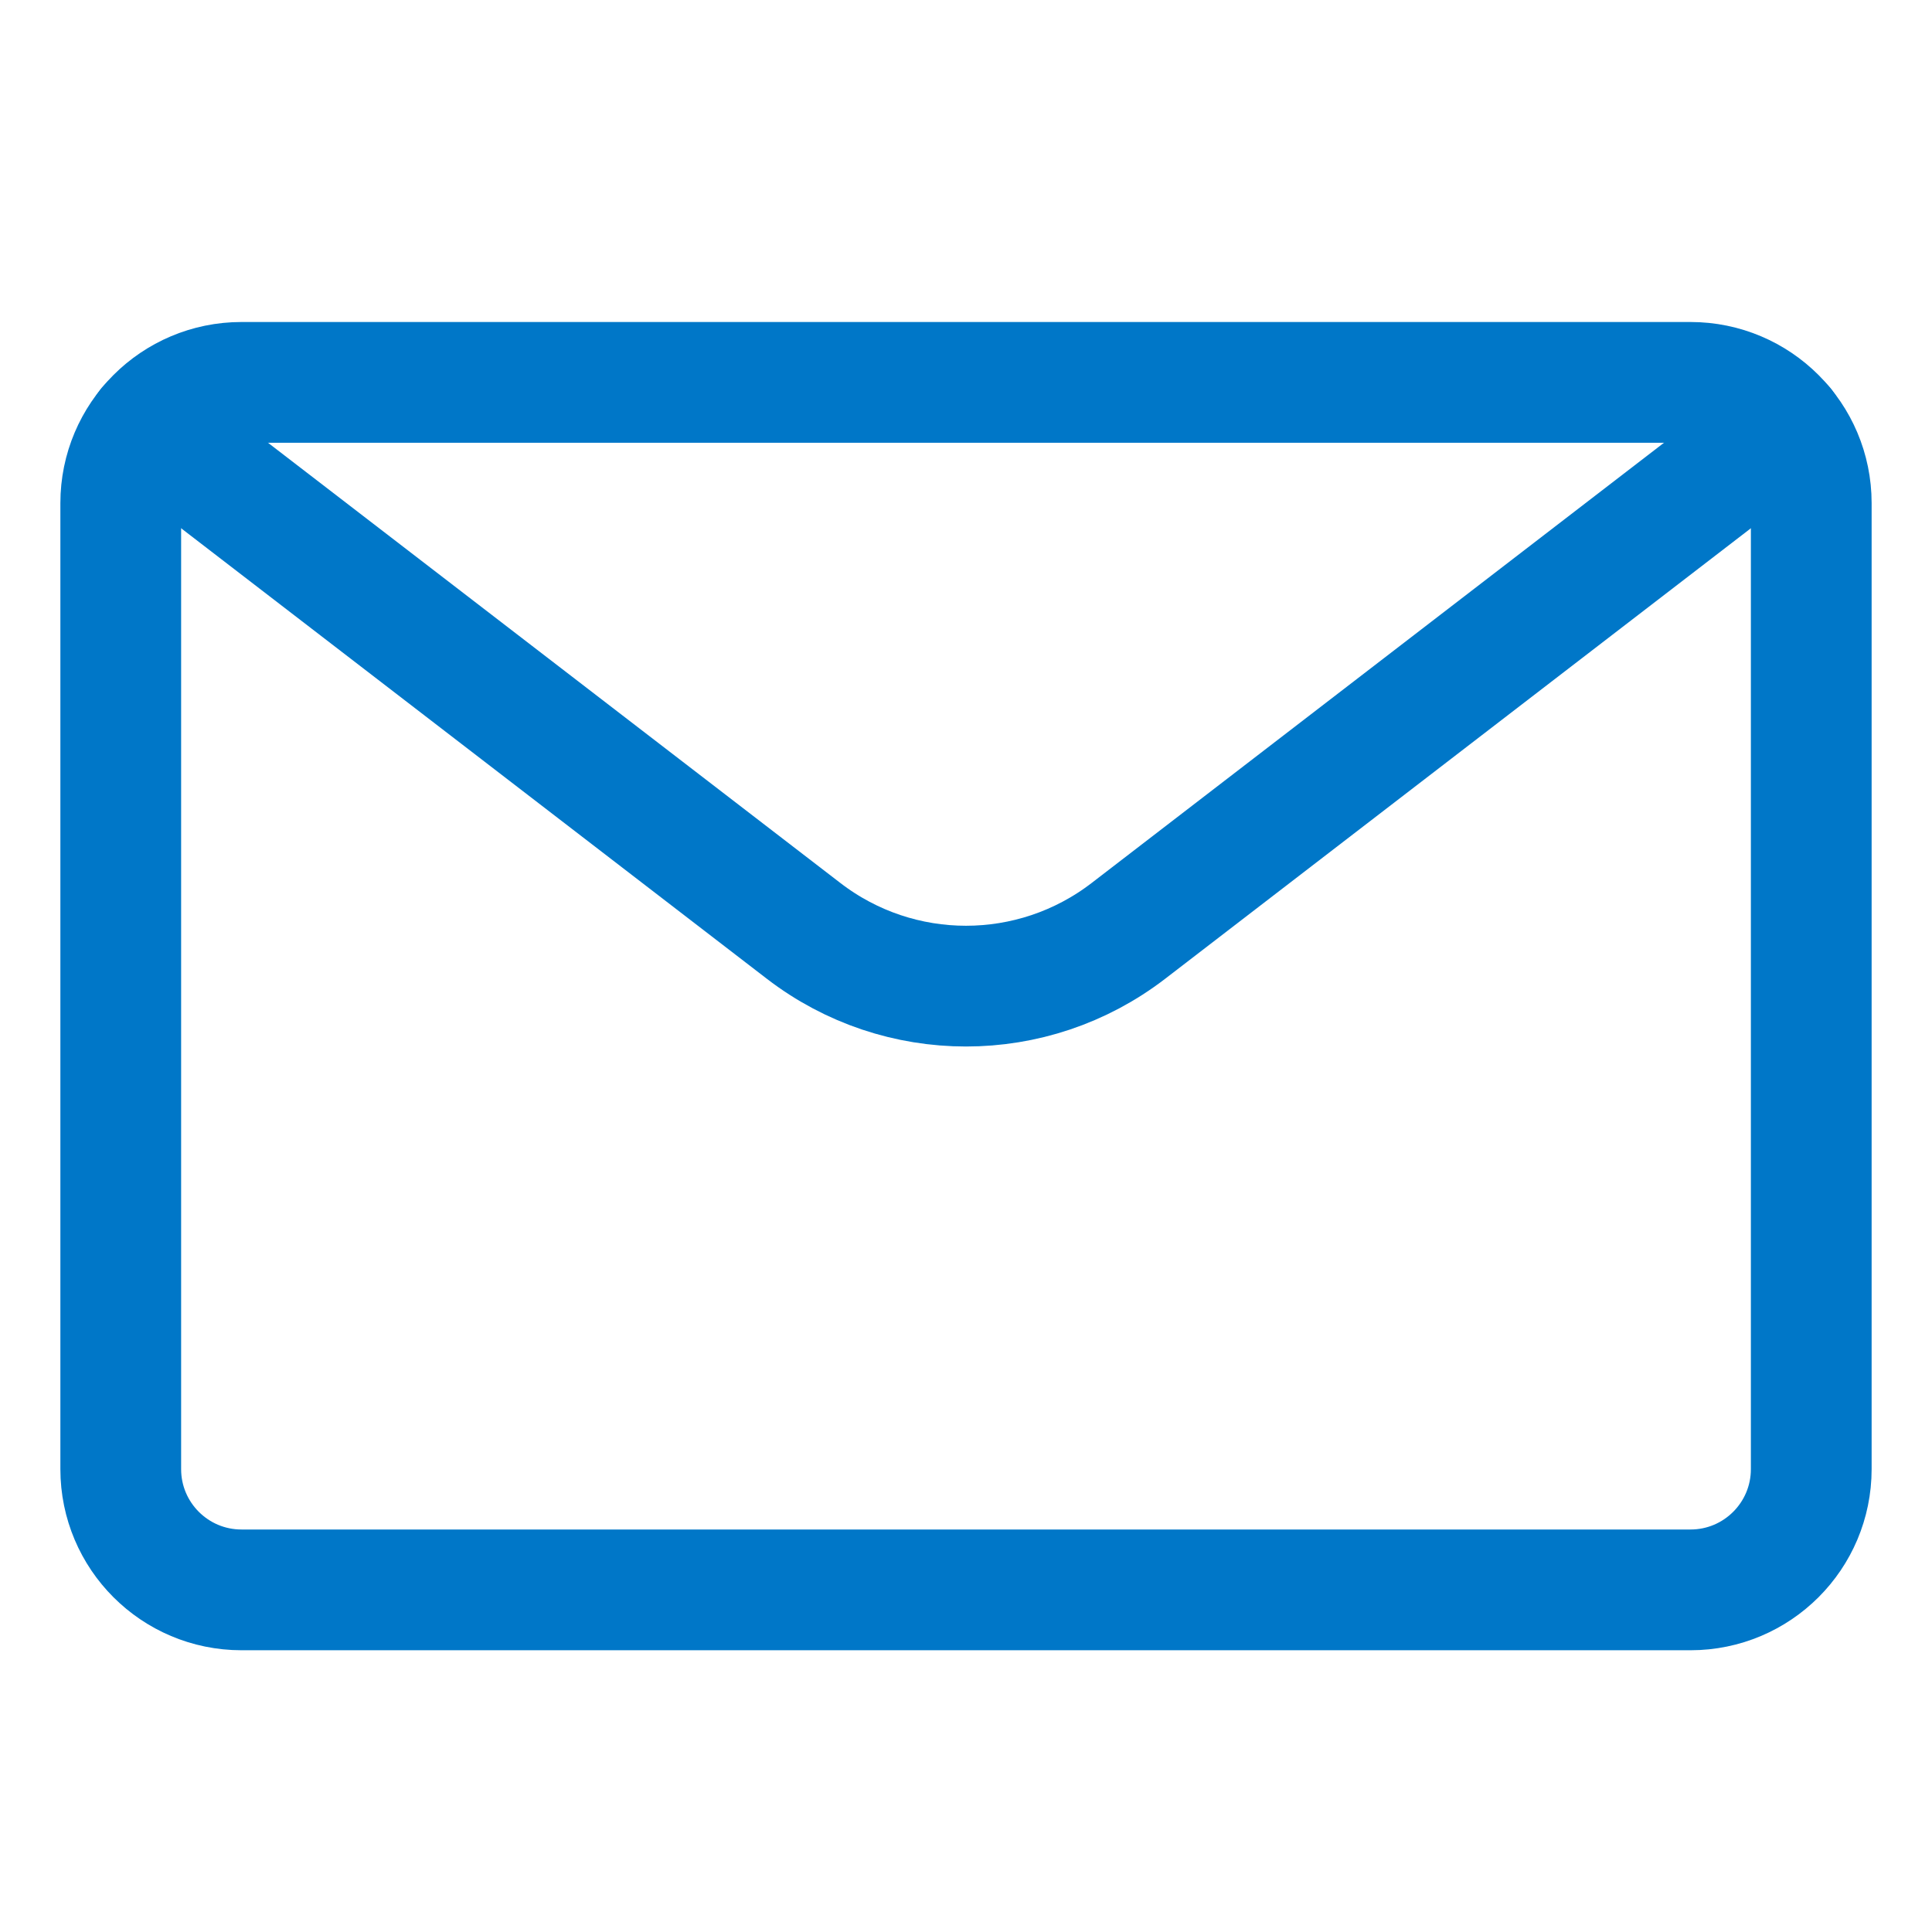
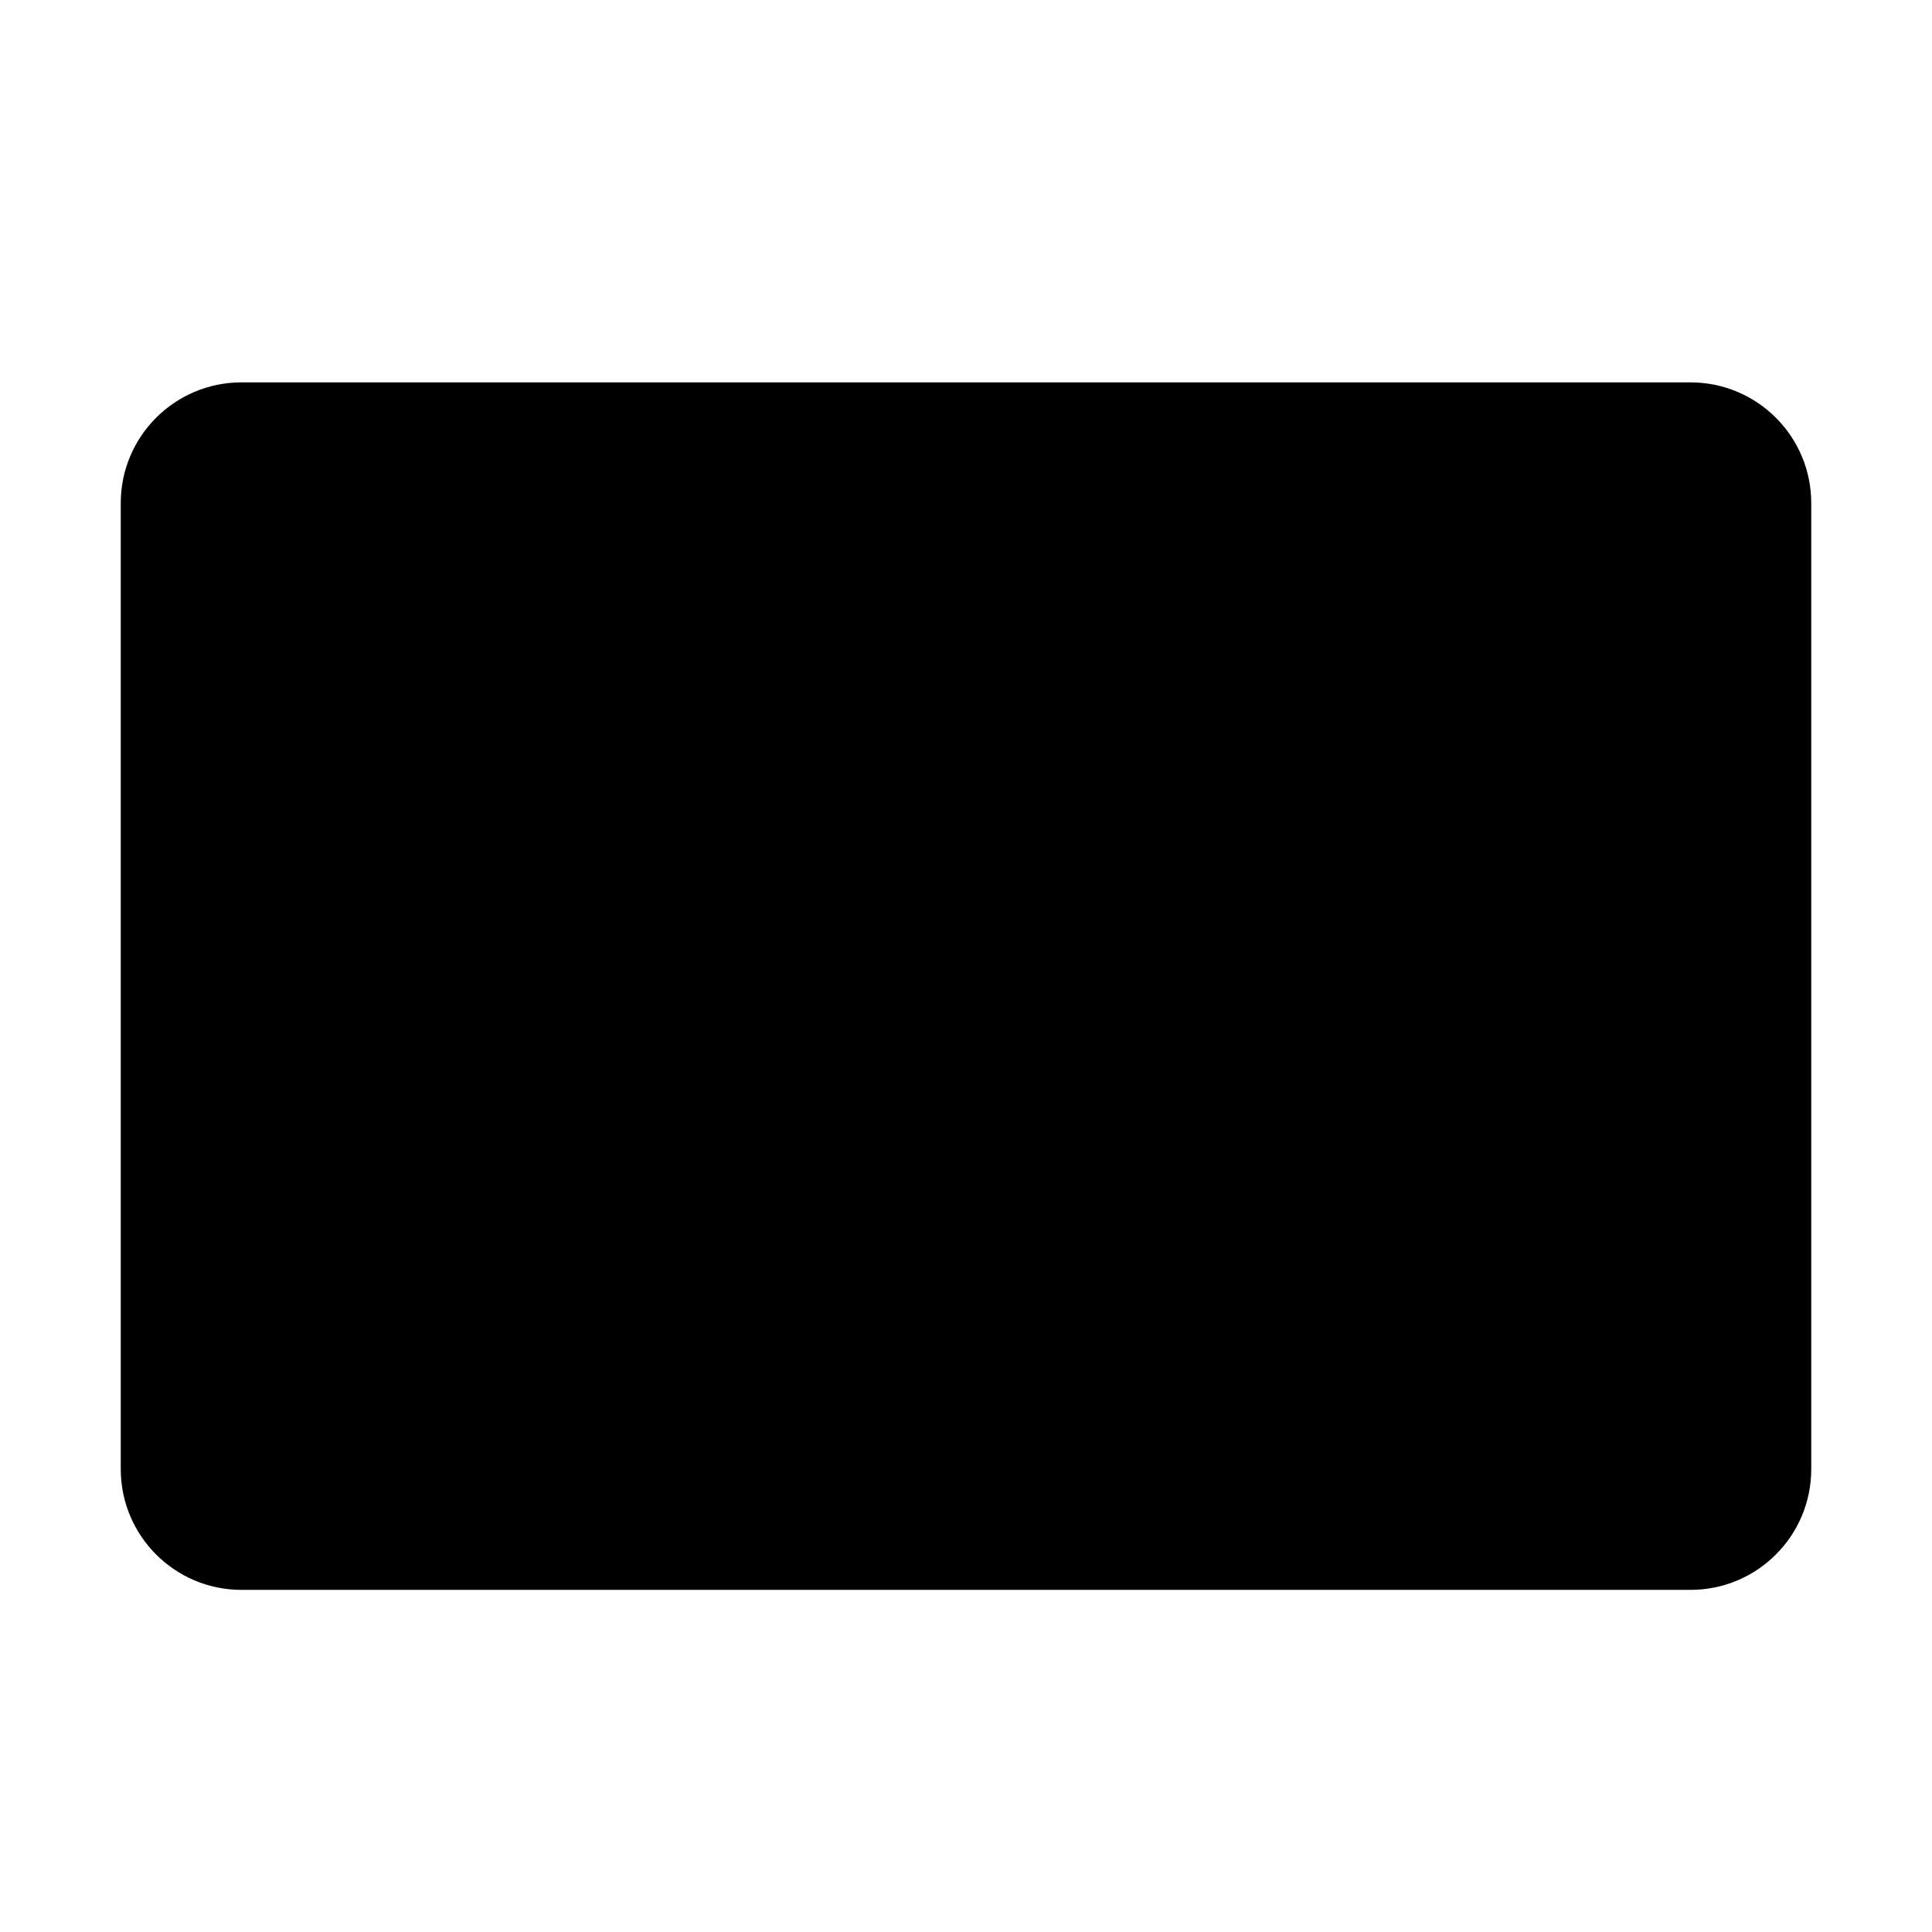
<svg xmlns="http://www.w3.org/2000/svg" viewBox="0 0 24 24" class="{{className}}">
-   <defs>
-     <style>
-             .a{fill:none;stroke:#0077c8;stroke-linecap:round;stroke-linejoin:round;stroke-width:1.5px;}
-         </style>
-   </defs>
  <rect class="a" x="1.5" y="4.75" width="21" height="15" rx="1.5" ry="1.5" />
  <path class="a" d="M22.161,5.3l-8.144,6.264a3.308,3.308,0,0,1-4.034,0L1.839,5.3" />
</svg>
